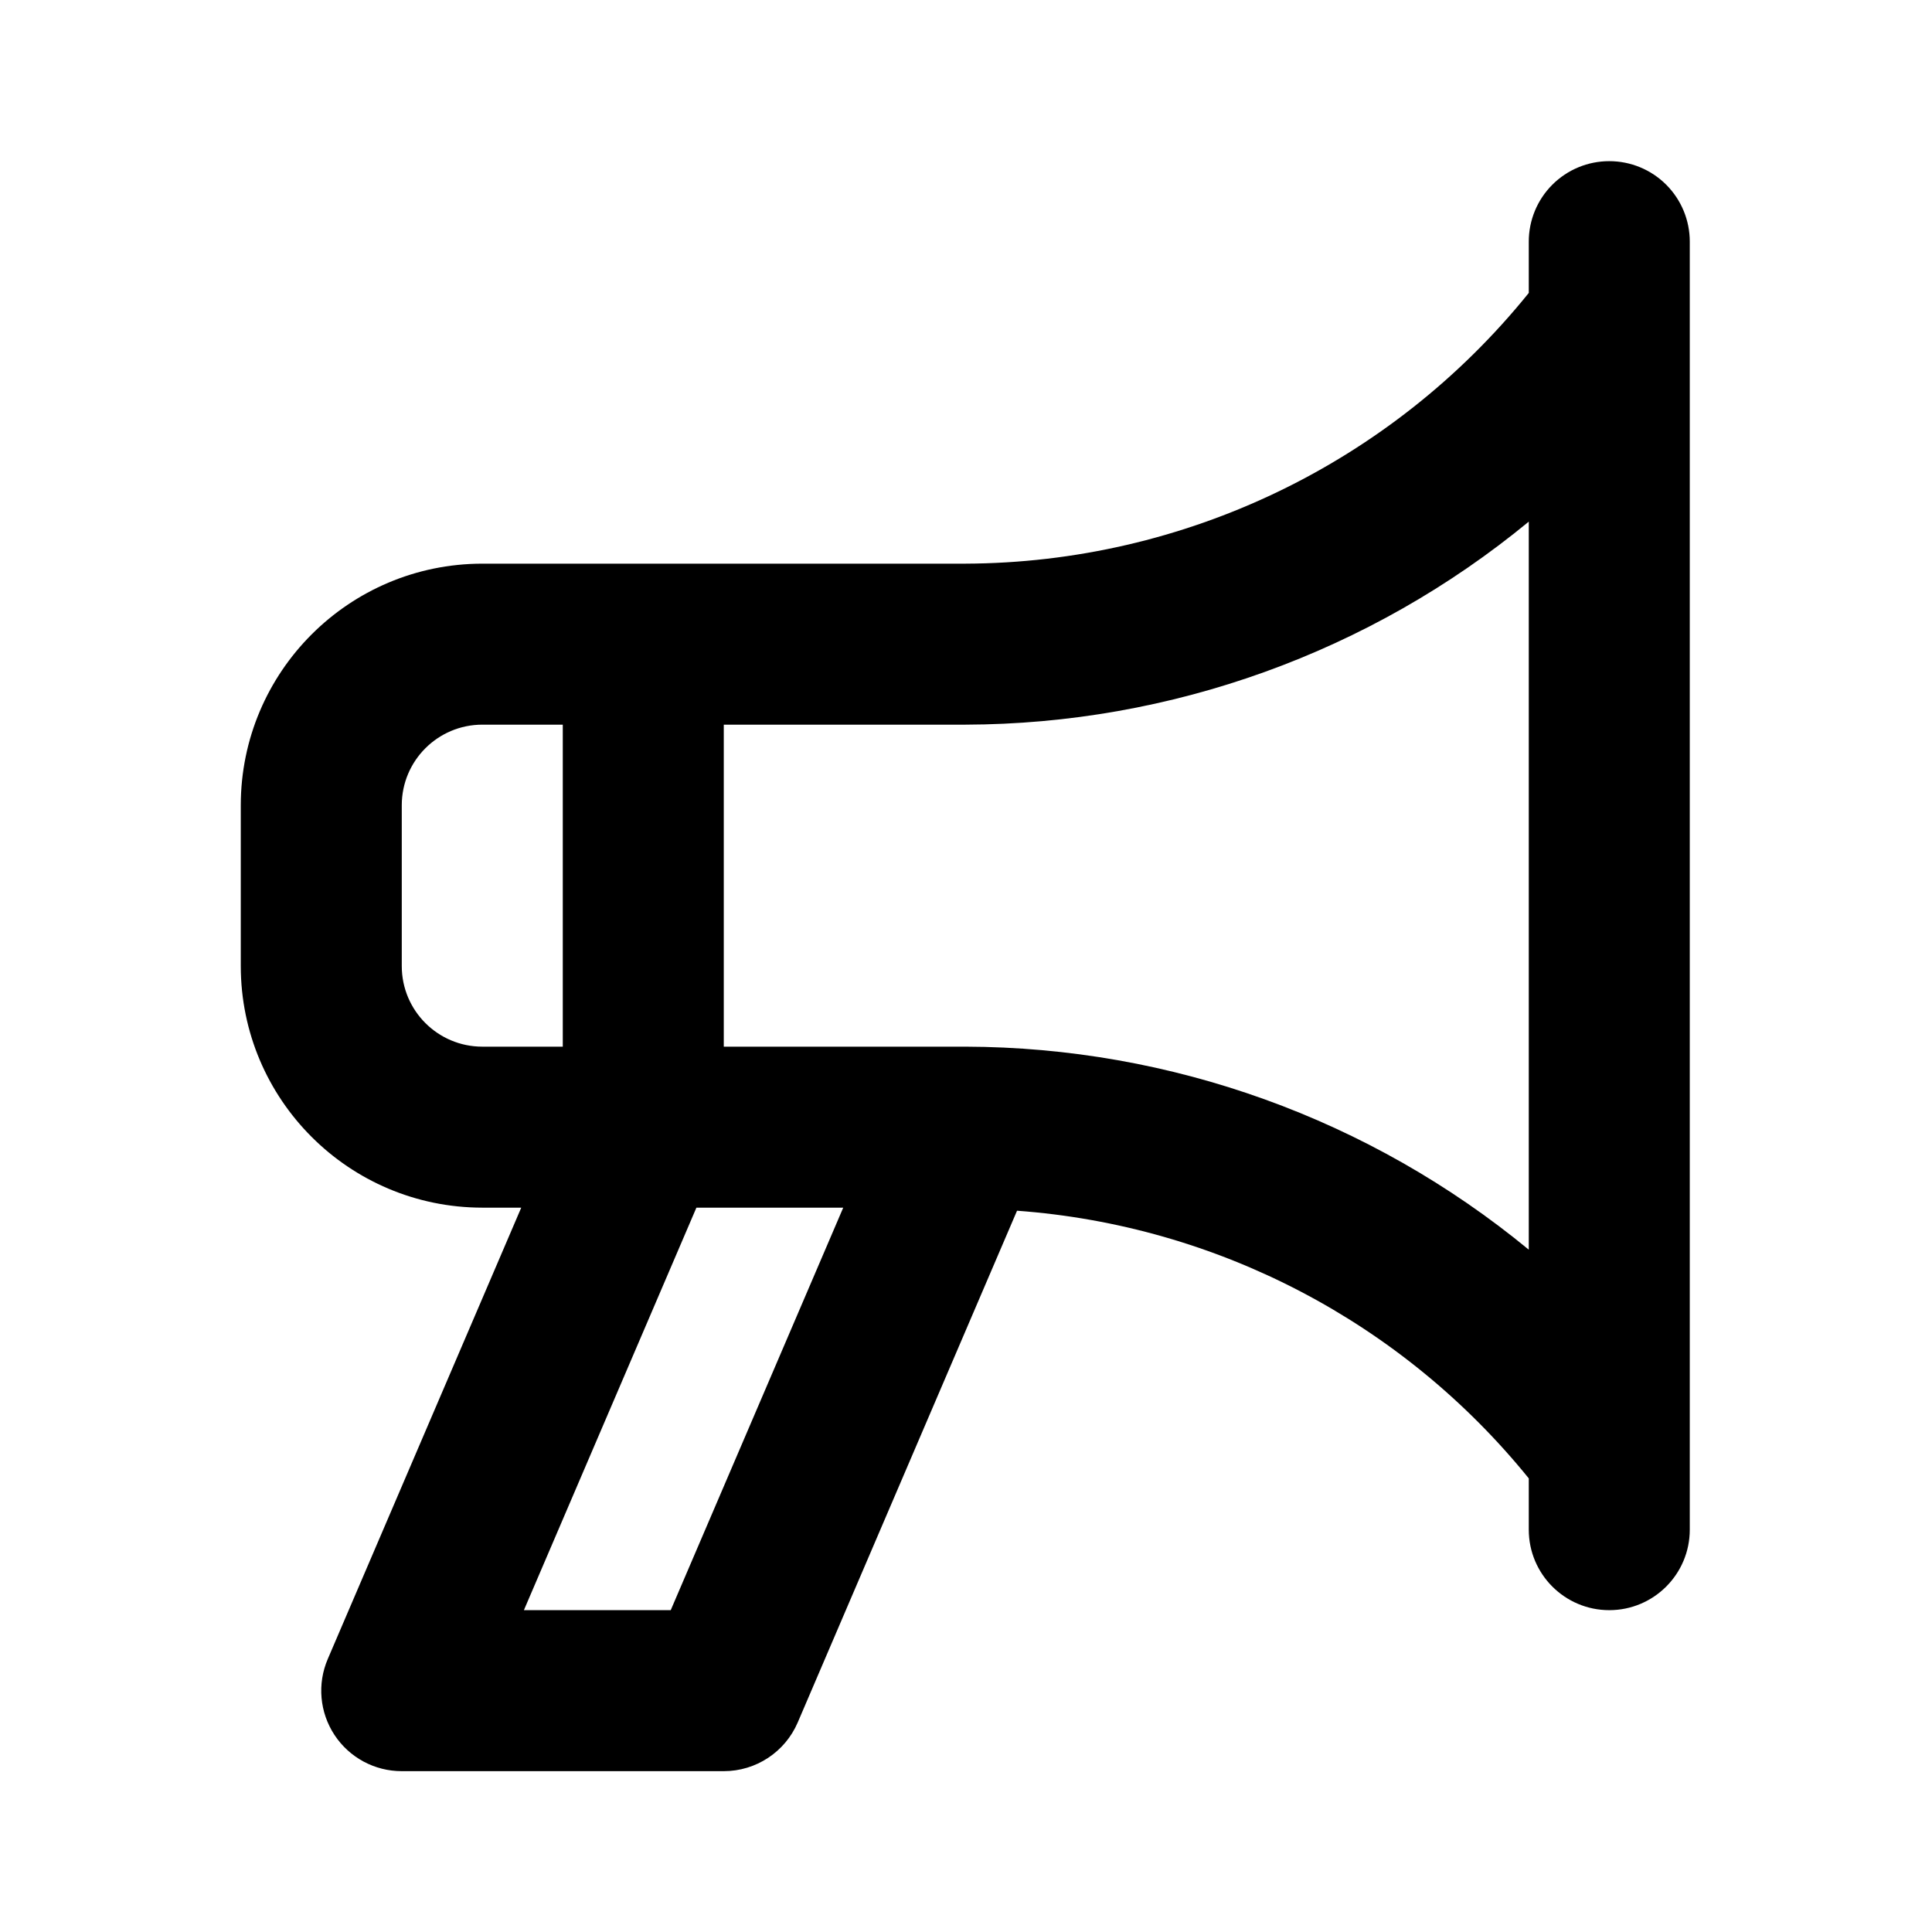
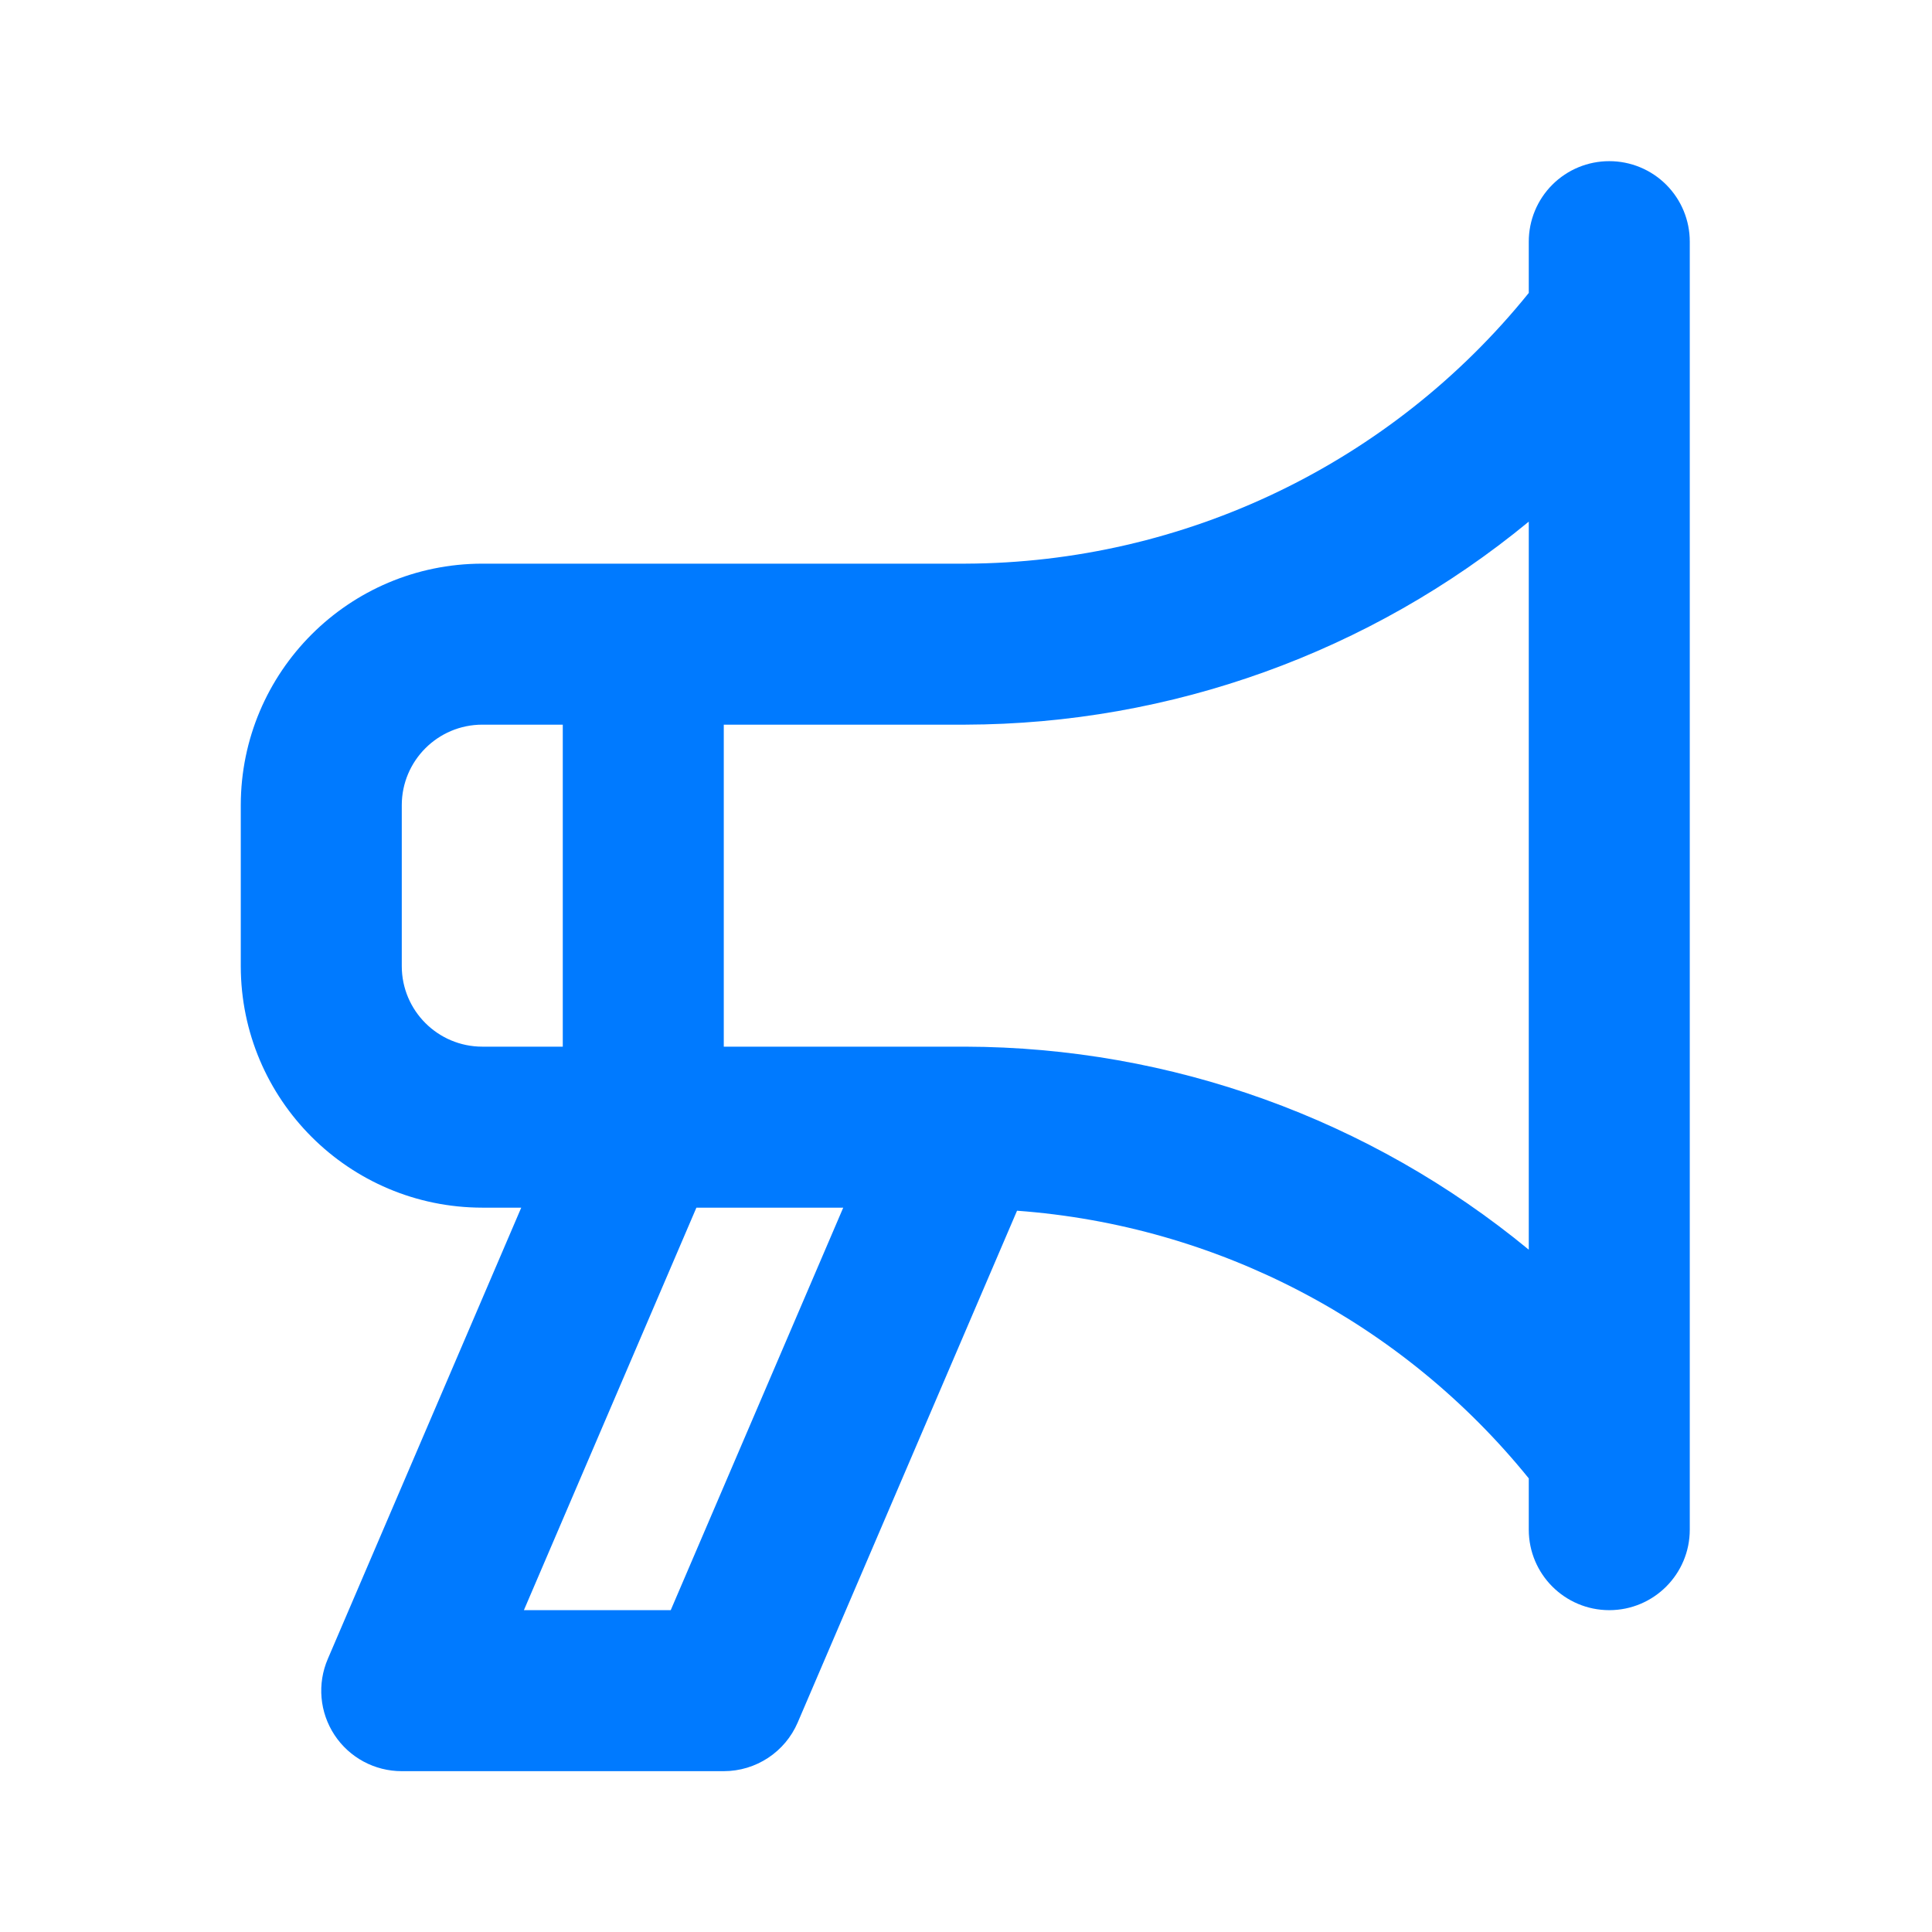
<svg xmlns="http://www.w3.org/2000/svg" data-name="Layer 1" viewBox="0 0 24 24">
-   <path d="M19.991,2.002a.999.999,0,0,0-1,1v.637a9.036,9.036,0,0,1-7,3.363h-6a3.003,3.003,0,0,0-3,3v2a3.003,3.003,0,0,0,3,3H6.475L4.072,20.608A.999.999,0,0,0,4.991,22.002h4a.999.999,0,0,0,.919-.606L12.634,15.04a9.028,9.028,0,0,1,6.357,3.325V19.002a1,1,0,0,0,2,0v-16A.999.999,0,0,0,19.991,2.002Zm-14,11a1.001,1.001,0,0,1-1-1v-2a1.001,1.001,0,0,1,1-1h1v4Zm2.341,7H6.508l2.143-5h1.824ZM18.991,15.524a11.052,11.052,0,0,0-7-2.522h-3v-4h3a11.053,11.053,0,0,0,7-2.522Z" />
+   <path fill="#007aff" d="M19.991,2.002a.999.999,0,0,0-1,1v.637a9.036,9.036,0,0,1-7,3.363h-6a3.003,3.003,0,0,0-3,3v2a3.003,3.003,0,0,0,3,3H6.475L4.072,20.608A.999.999,0,0,0,4.991,22.002h4a.999.999,0,0,0,.919-.606L12.634,15.04a9.028,9.028,0,0,1,6.357,3.325V19.002a1,1,0,0,0,2,0v-16A.999.999,0,0,0,19.991,2.002Zm-14,11a1.001,1.001,0,0,1-1-1v-2a1.001,1.001,0,0,1,1-1h1v4Zm2.341,7H6.508l2.143-5h1.824ZM18.991,15.524a11.052,11.052,0,0,0-7-2.522h-3v-4h3a11.053,11.053,0,0,0,7-2.522Z" />
</svg>
